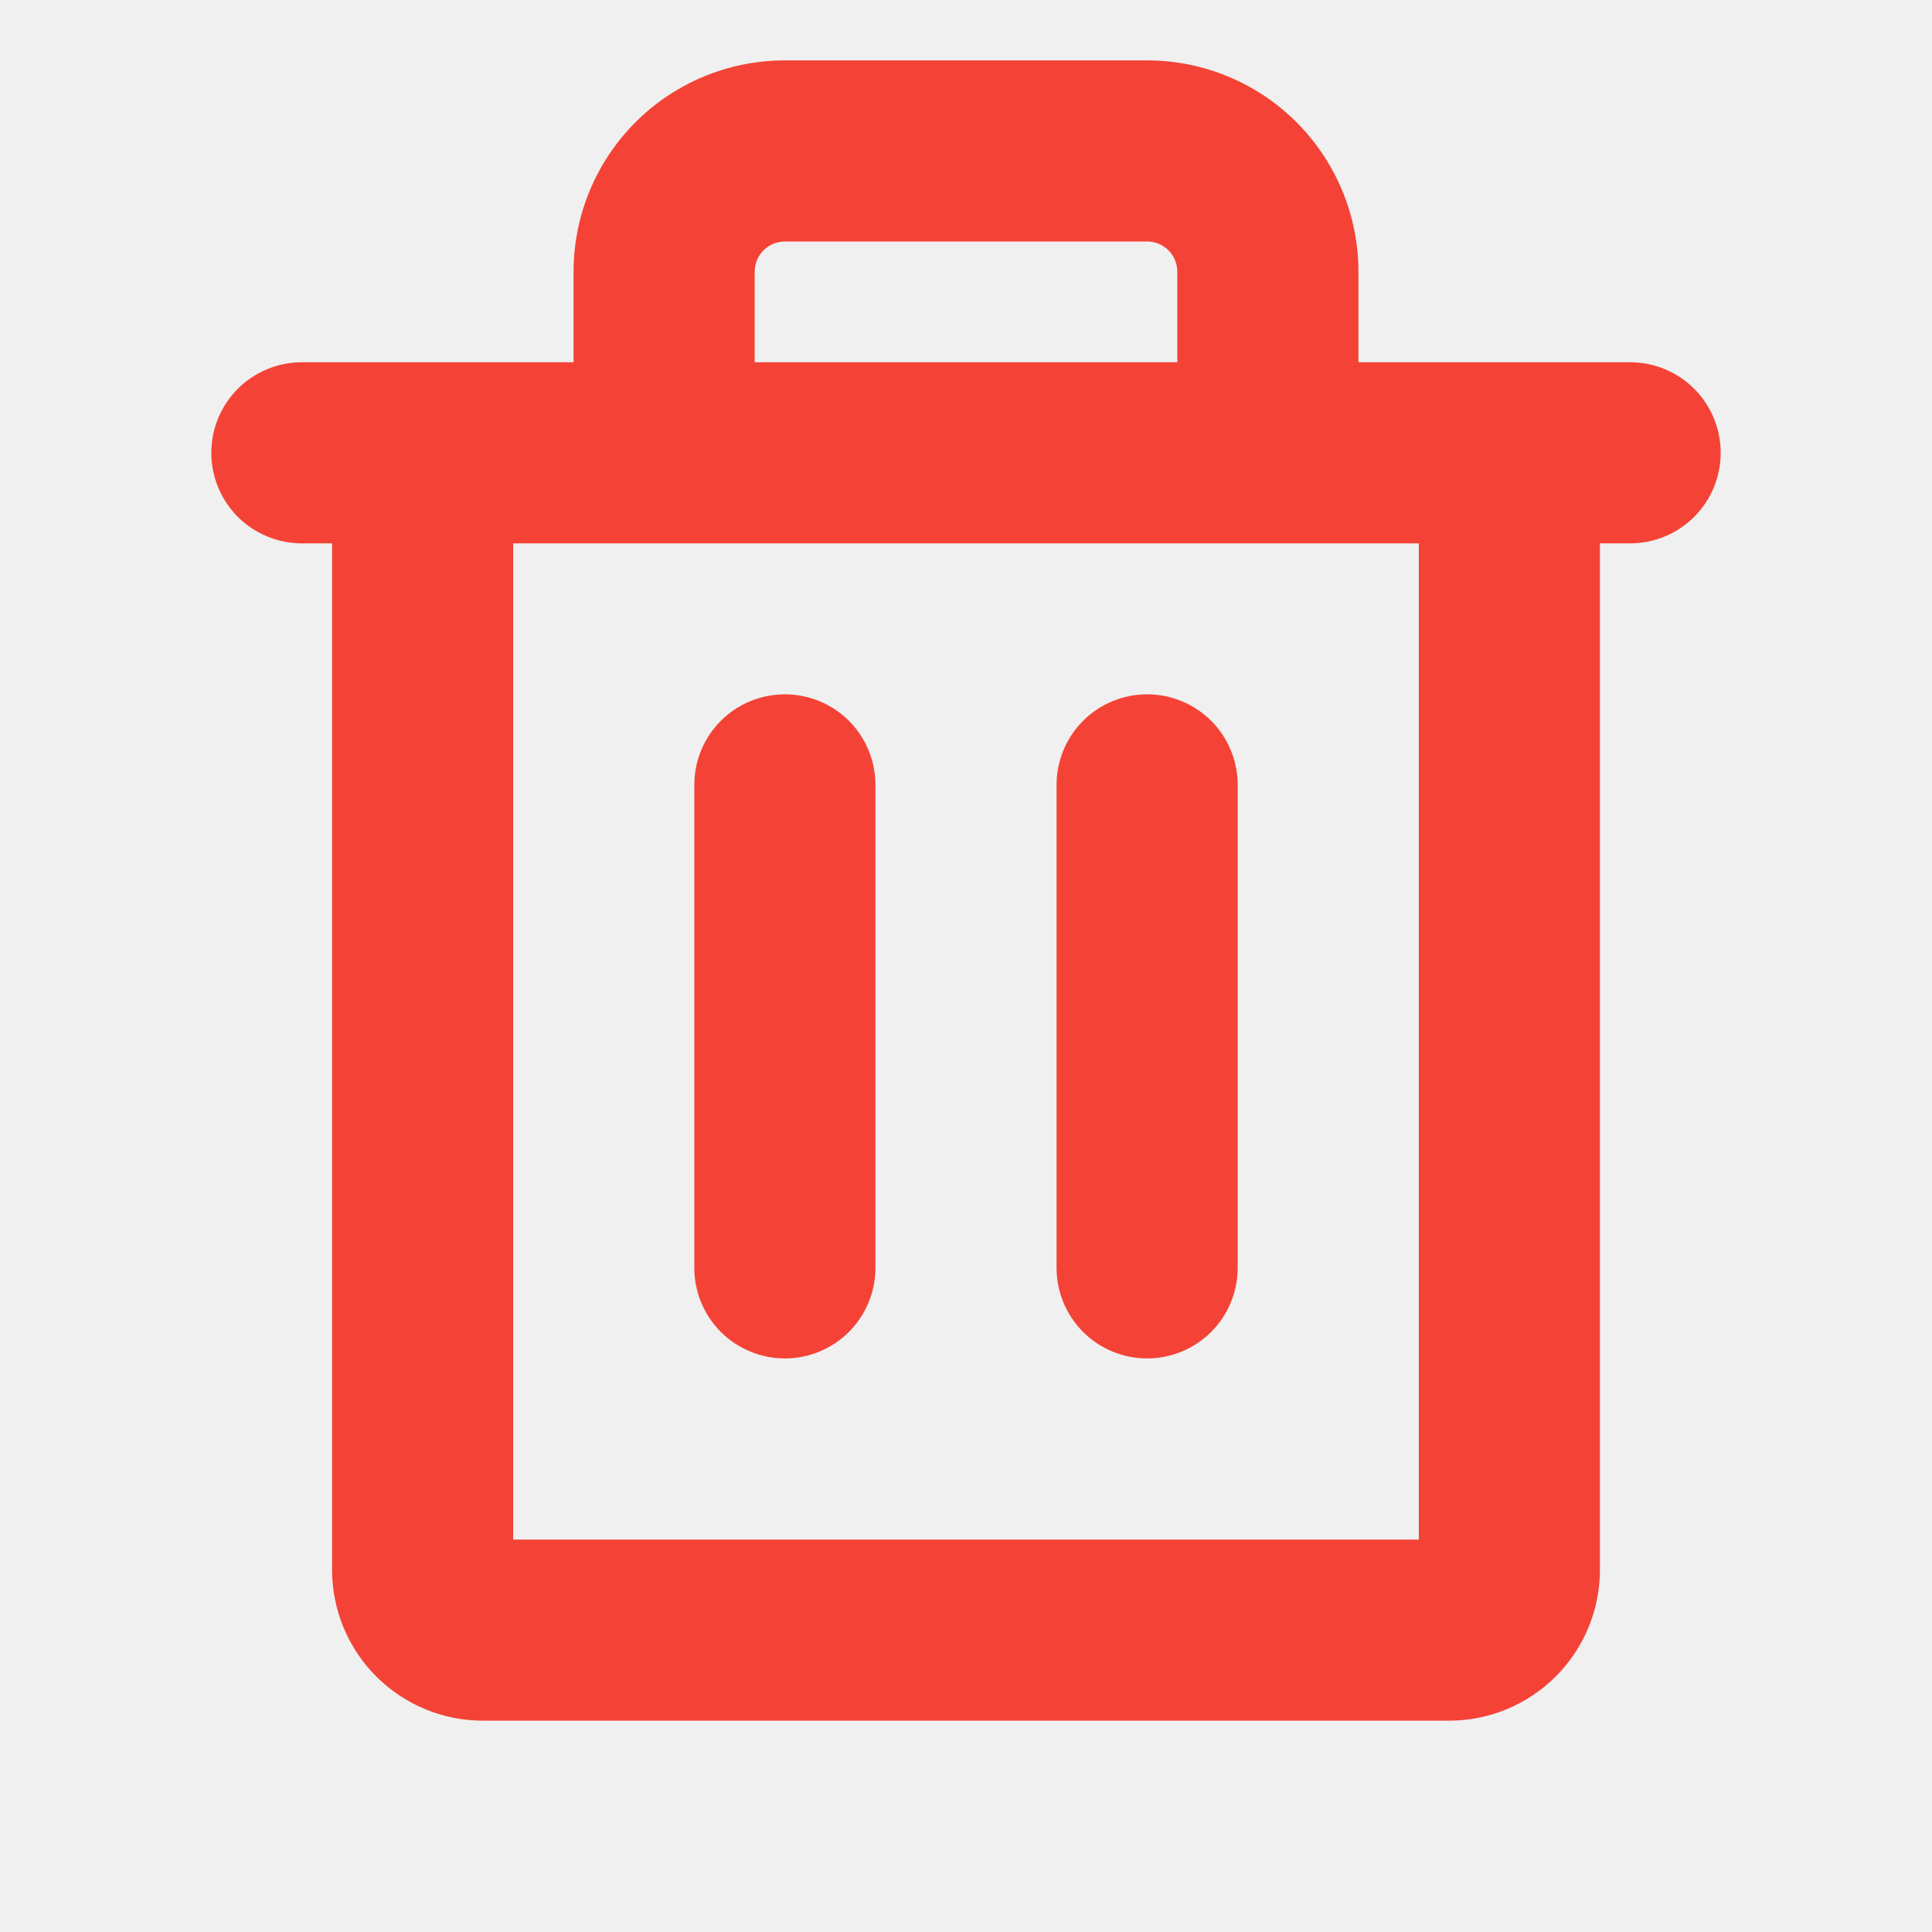
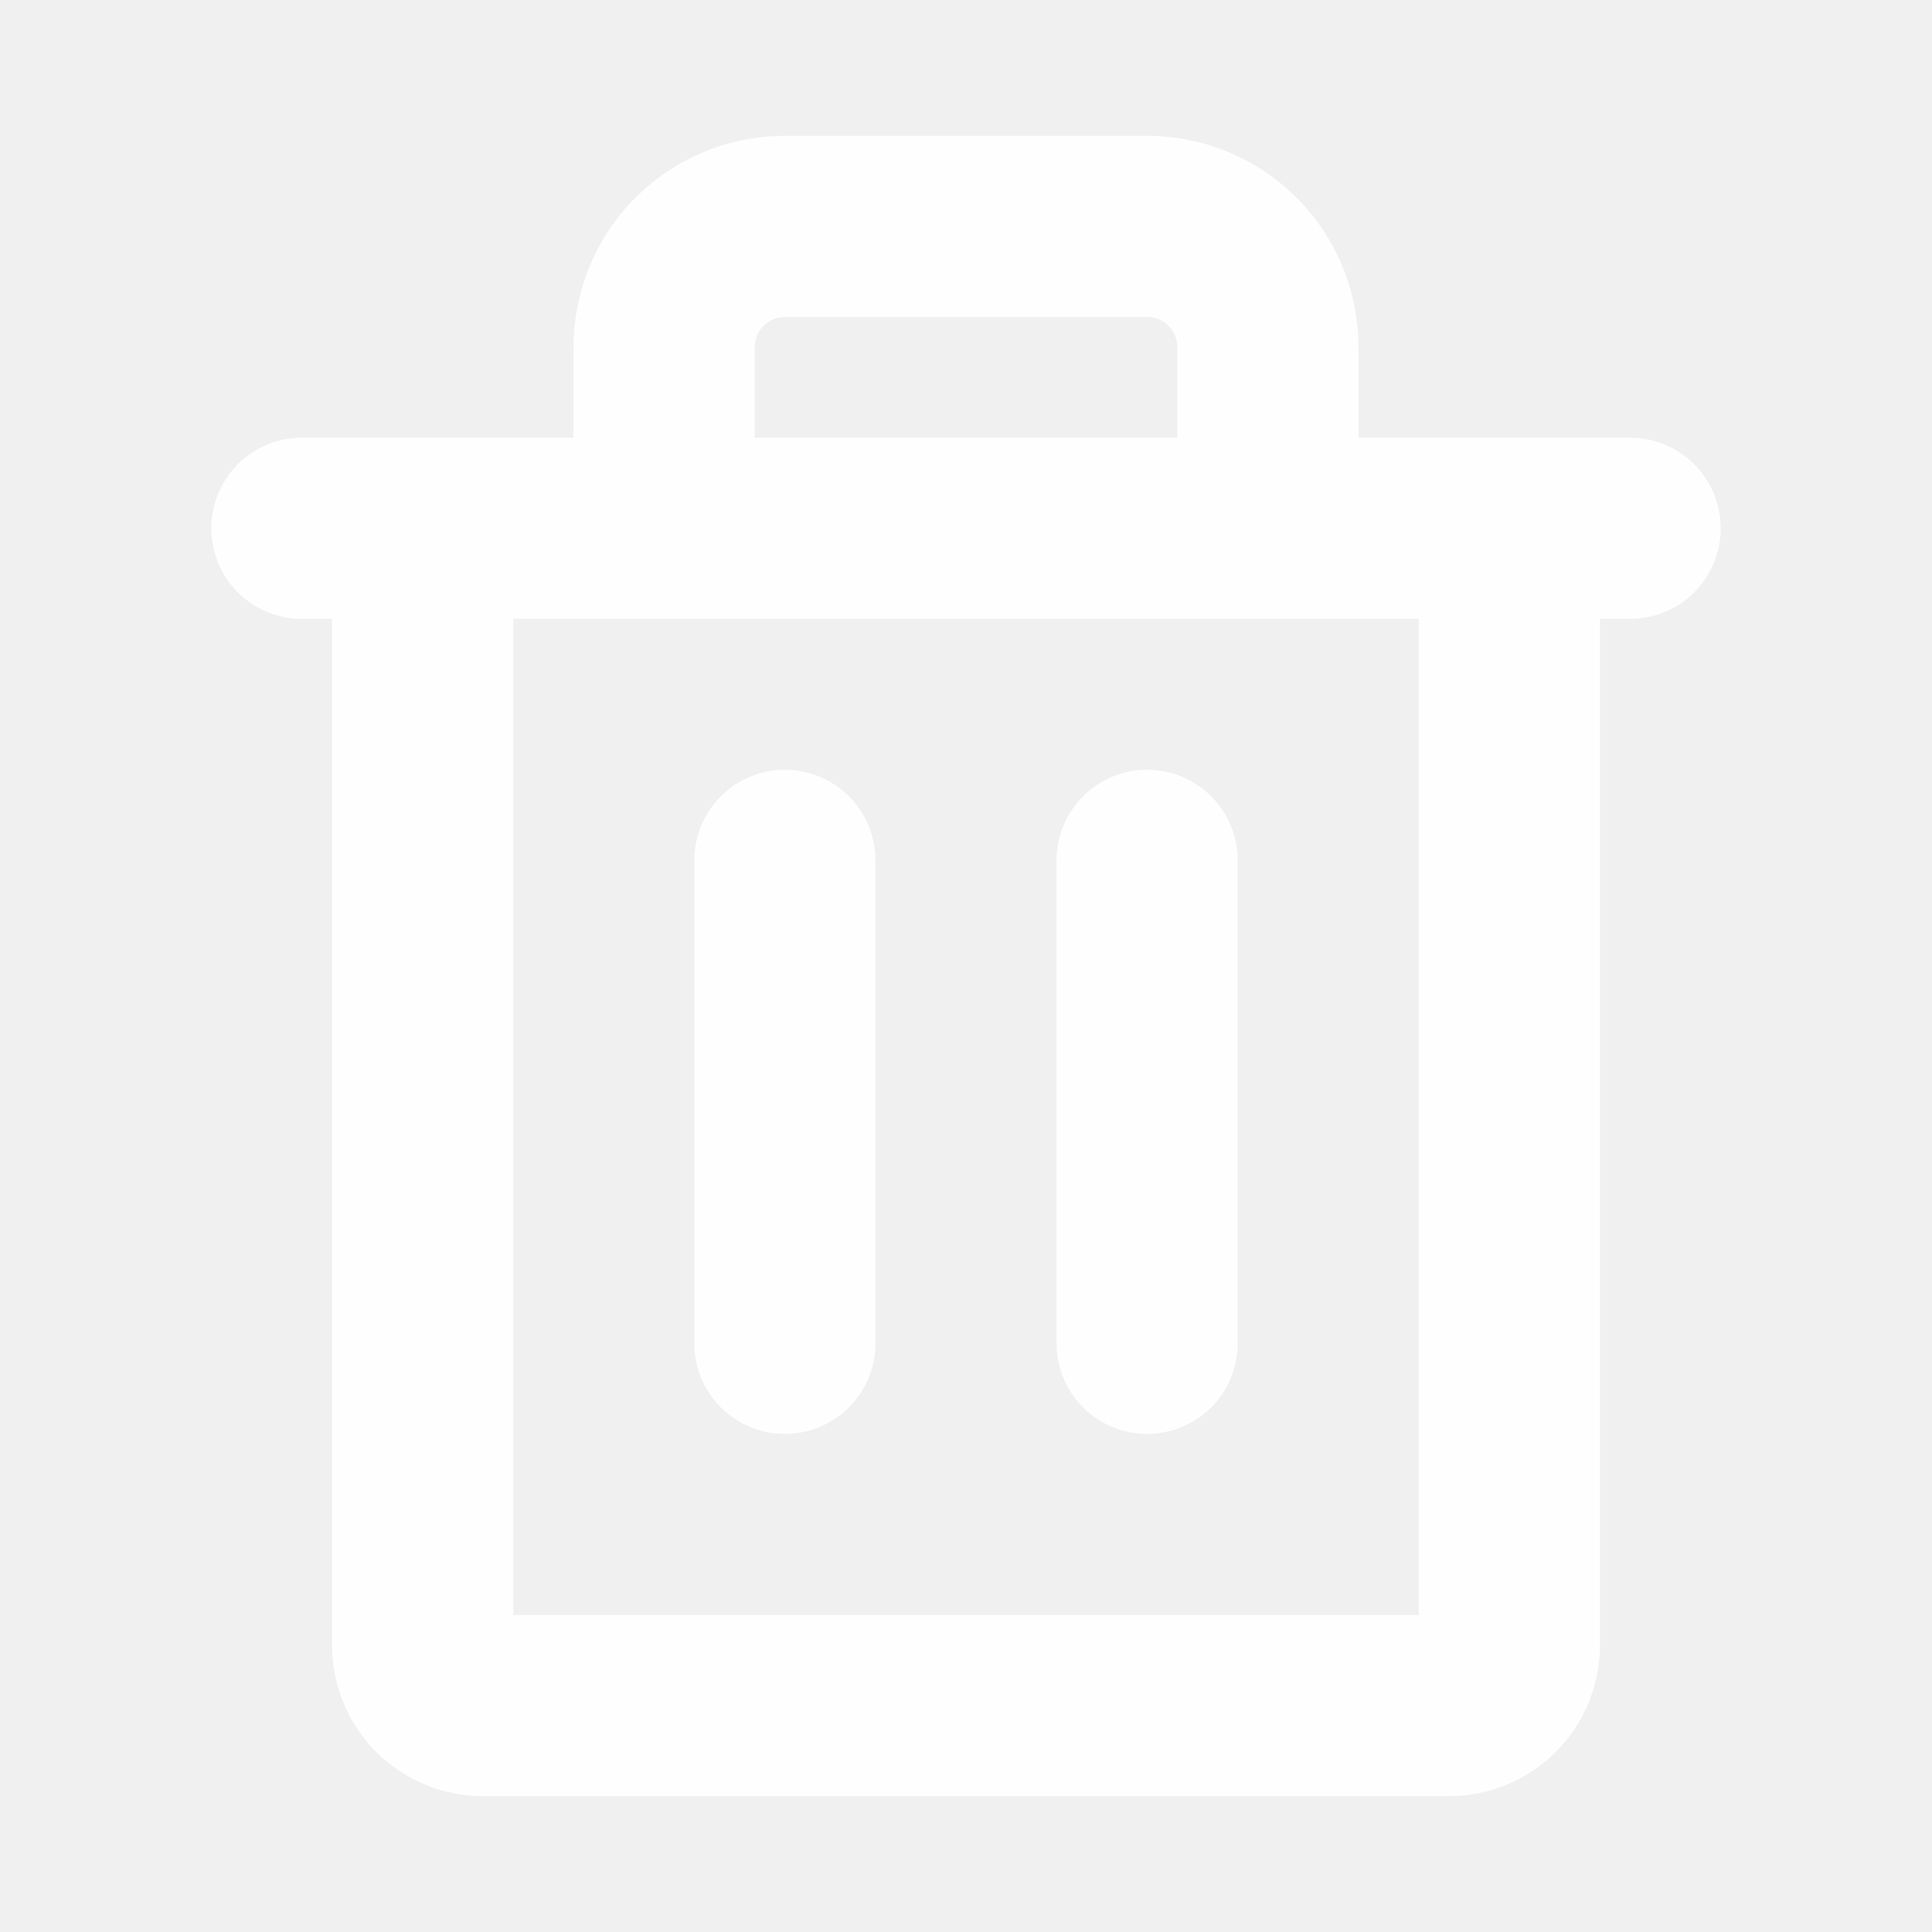
<svg xmlns="http://www.w3.org/2000/svg" width="32" height="32" viewBox="0 0 32 32" fill="none">
-   <path d="M27 6H22.5V4.5C22.5 3.572 22.131 2.682 21.475 2.025C20.819 1.369 19.928 1 19 1H13C12.072 1 11.181 1.369 10.525 2.025C9.869 2.682 9.5 3.572 9.5 4.5V6H5C4.602 6 4.221 6.158 3.939 6.439C3.658 6.721 3.5 7.102 3.5 7.5C3.5 7.898 3.658 8.279 3.939 8.561C4.221 8.842 4.602 9 5 9H5.5V26C5.5 26.663 5.763 27.299 6.232 27.768C6.701 28.237 7.337 28.5 8 28.5H24C24.663 28.5 25.299 28.237 25.768 27.768C26.237 27.299 26.5 26.663 26.5 26V9H27C27.398 9 27.779 8.842 28.061 8.561C28.342 8.279 28.5 7.898 28.5 7.5C28.5 7.102 28.342 6.721 28.061 6.439C27.779 6.158 27.398 6 27 6ZM12.5 4.5C12.5 4.367 12.553 4.24 12.646 4.146C12.74 4.053 12.867 4 13 4H19C19.133 4 19.26 4.053 19.354 4.146C19.447 4.24 19.5 4.367 19.5 4.5V6H12.5V4.5ZM23.5 25.5H8.5V9H23.5V25.5ZM14.5 13V21C14.5 21.398 14.342 21.779 14.061 22.061C13.779 22.342 13.398 22.5 13 22.5C12.602 22.5 12.221 22.342 11.939 22.061C11.658 21.779 11.5 21.398 11.5 21V13C11.5 12.602 11.658 12.221 11.939 11.939C12.221 11.658 12.602 11.5 13 11.5C13.398 11.5 13.779 11.658 14.061 11.939C14.342 12.221 14.5 12.602 14.5 13ZM20.5 13V21C20.5 21.398 20.342 21.779 20.061 22.061C19.779 22.342 19.398 22.5 19 22.5C18.602 22.5 18.221 22.342 17.939 22.061C17.658 21.779 17.5 21.398 17.5 21V13C17.5 12.602 17.658 12.221 17.939 11.939C18.221 11.658 18.602 11.5 19 11.5C19.398 11.5 19.779 11.658 20.061 11.939C20.342 12.221 20.5 12.602 20.5 13Z" fill="#F44336" />
+   <g transform="translate(3.5, 2.25)">
+     <path id="Vector" d="M23.5 5H19V3.5C19 2.572 18.631 1.681 17.975 1.025C17.319 0.369 16.428 0 15.5 0H9.5C8.572 0 7.681 0.369 7.025 1.025C6.369 1.681 6 2.572 6 3.5V5H1.5C1.102 5 0.721 5.158 0.439 5.439C0.158 5.721 0 6.102 0 6.5C0 6.898 0.158 7.279 0.439 7.561C0.721 7.842 1.102 8 1.5 8H2V25C2 25.663 2.263 26.299 2.732 26.768C3.201 27.237 3.837 27.5 4.5 27.5H20.5C21.163 27.5 21.799 27.237 22.268 26.768C22.737 26.299 23 25.663 23 25V8H23.5C23.898 8 24.279 7.842 24.561 7.561C24.842 7.279 25 6.898 25 6.5C25 6.102 24.842 5.721 24.561 5.439C24.279 5.158 23.898 5 23.5 5ZM9 3.5C9 3.367 9.053 3.24 9.146 3.146C9.24 3.053 9.367 3 9.5 3H15.5C15.633 3 15.76 3.053 15.854 3.146C15.947 3.24 16 3.367 16 3.5V5H9V3.5ZM20 24.5H5V8H20V24.5ZM11 12V20C11 20.398 10.842 20.779 10.561 21.061C10.279 21.342 9.898 21.5 9.5 21.5C9.102 21.5 8.721 21.342 8.439 21.061C8.158 20.779 8 20.398 8 20V12C8 11.602 8.158 11.221 8.439 10.939C8.721 10.658 9.102 10.5 9.5 10.5C9.898 10.5 10.279 10.658 10.561 10.939C10.842 11.221 11 11.602 11 12ZM17 12V20C17 20.398 16.842 20.779 16.561 21.061C16.279 21.342 15.898 21.5 15.5 21.5C15.102 21.5 14.721 21.342 14.439 21.061C14.158 20.779 14 20.398 14 20V12C14 11.602 14.158 11.221 14.439 10.939C14.721 10.658 15.102 10.5 15.5 10.5C15.898 10.5 16.279 10.658 16.561 10.939C16.842 11.221 17 11.602 17 12Z" fill="white" fill-opacity="0.95" />
+   </g>
</svg>
